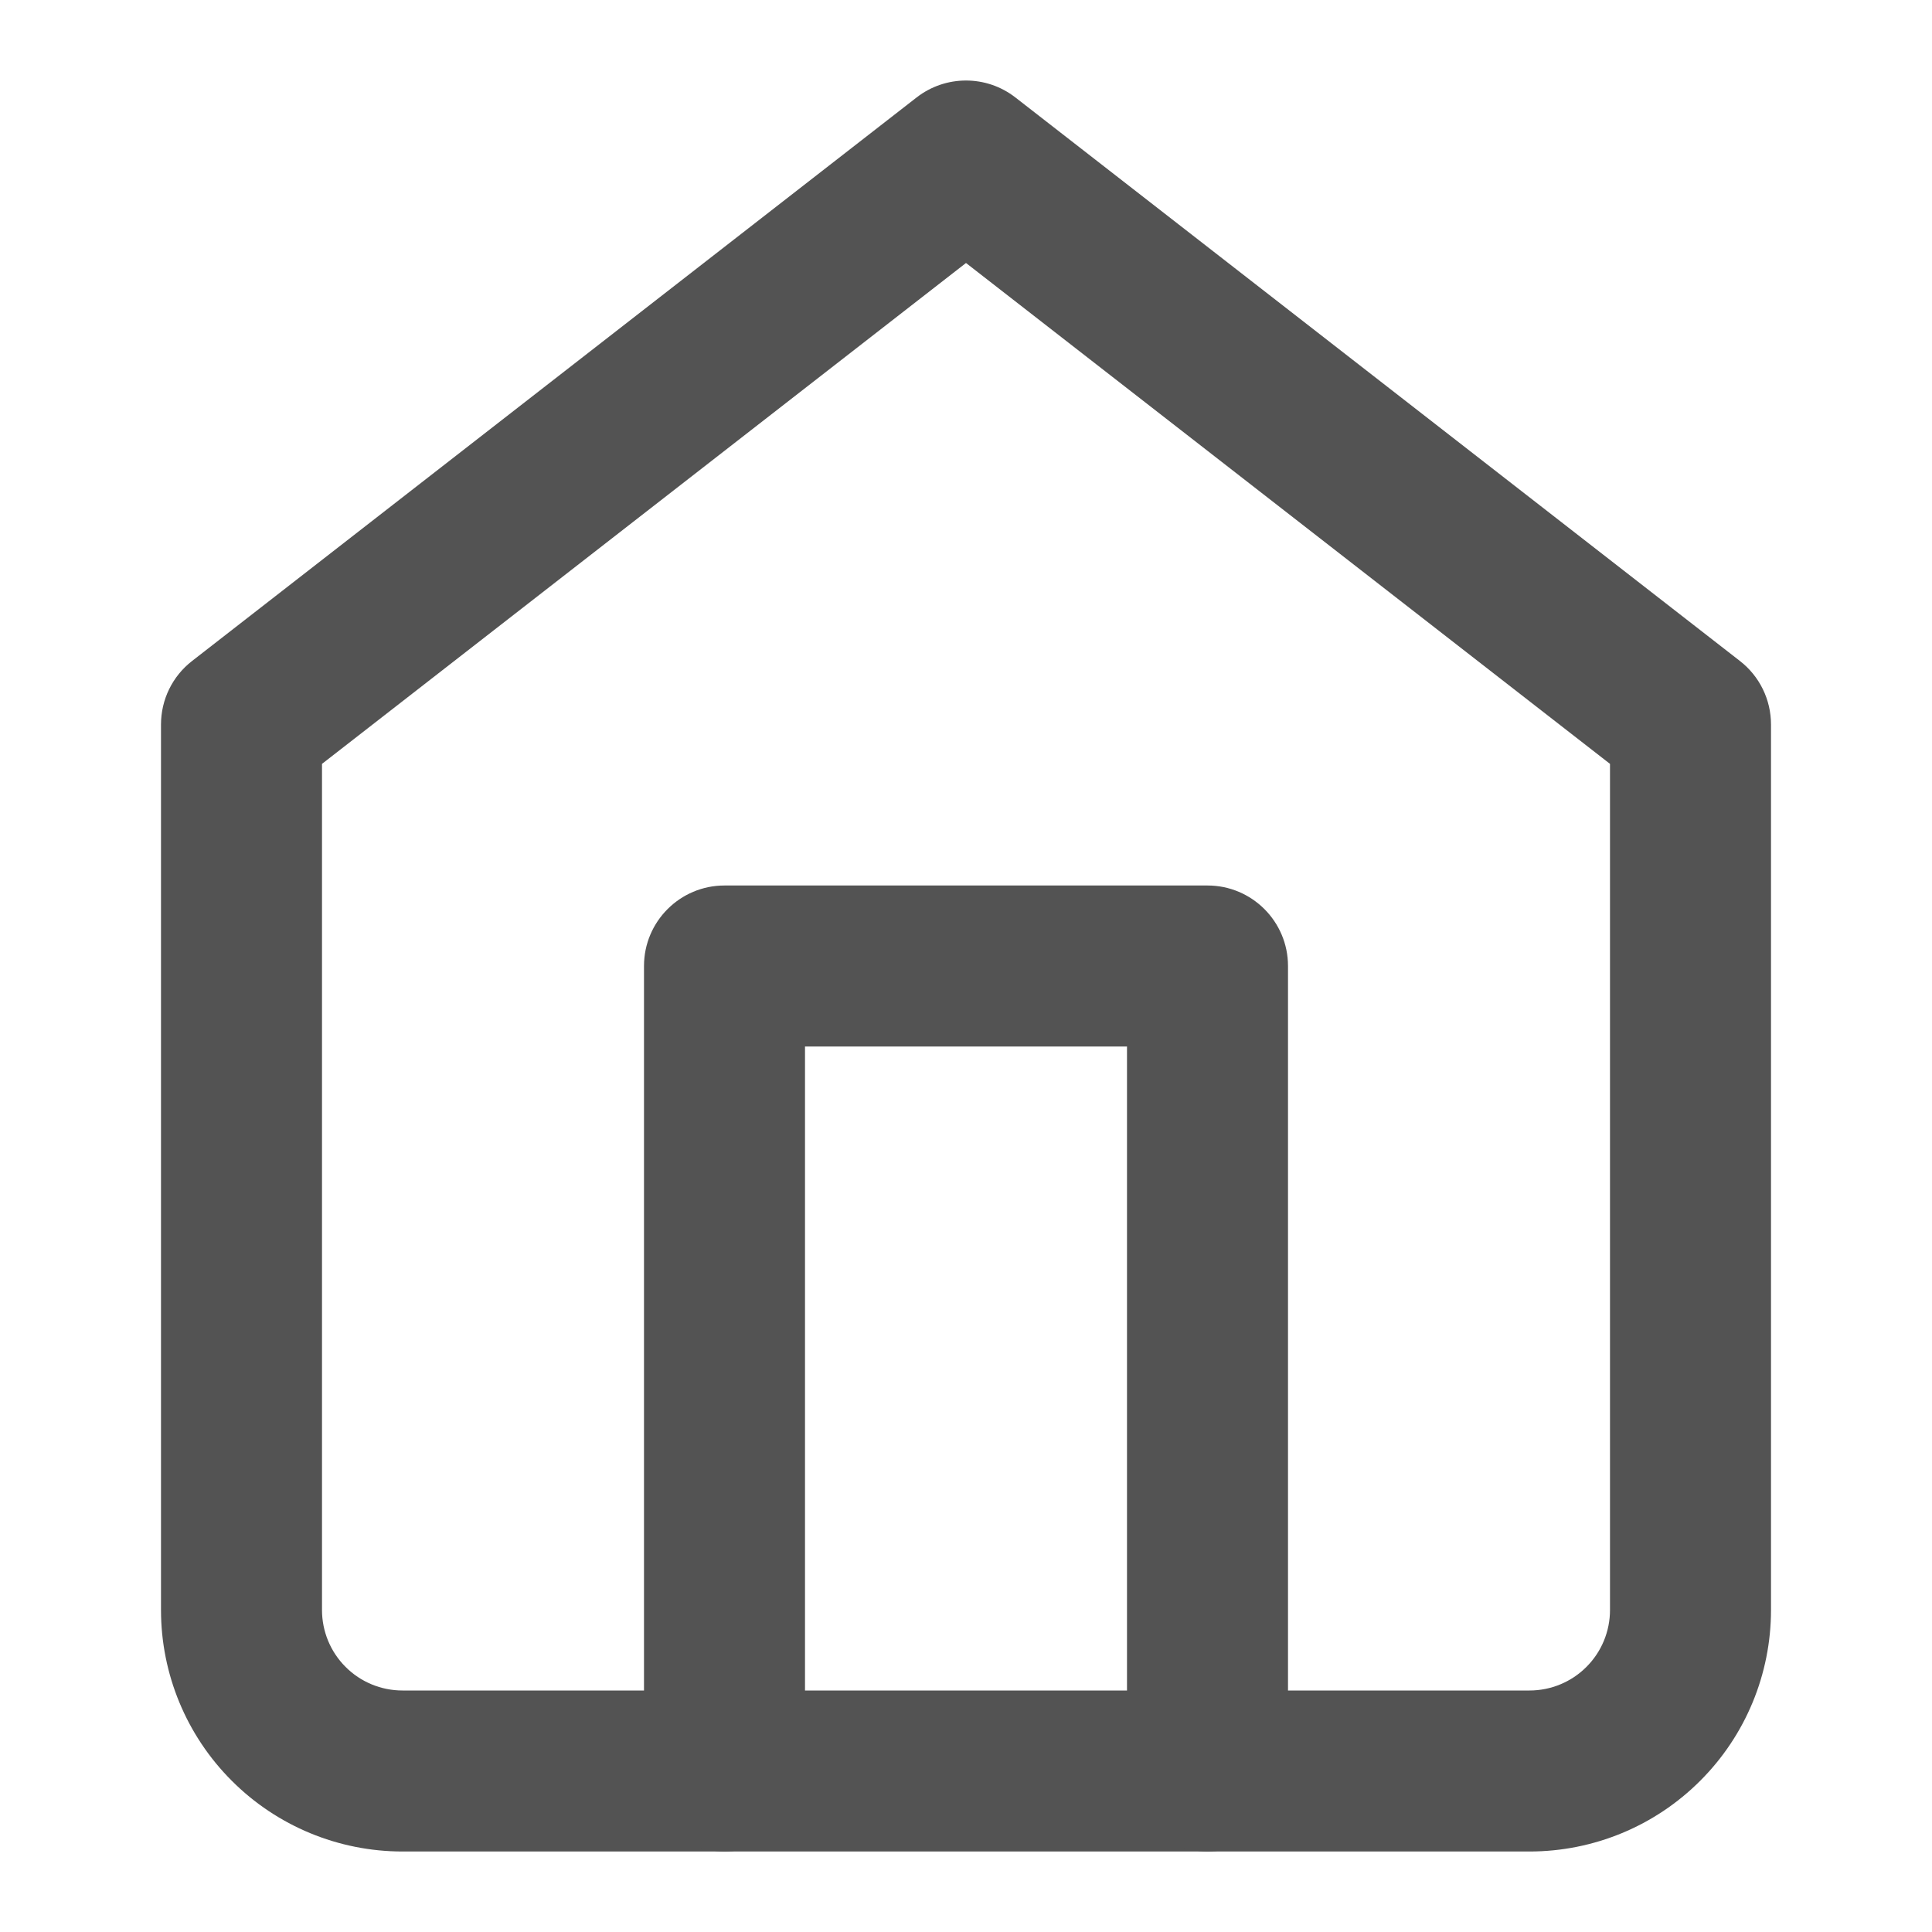
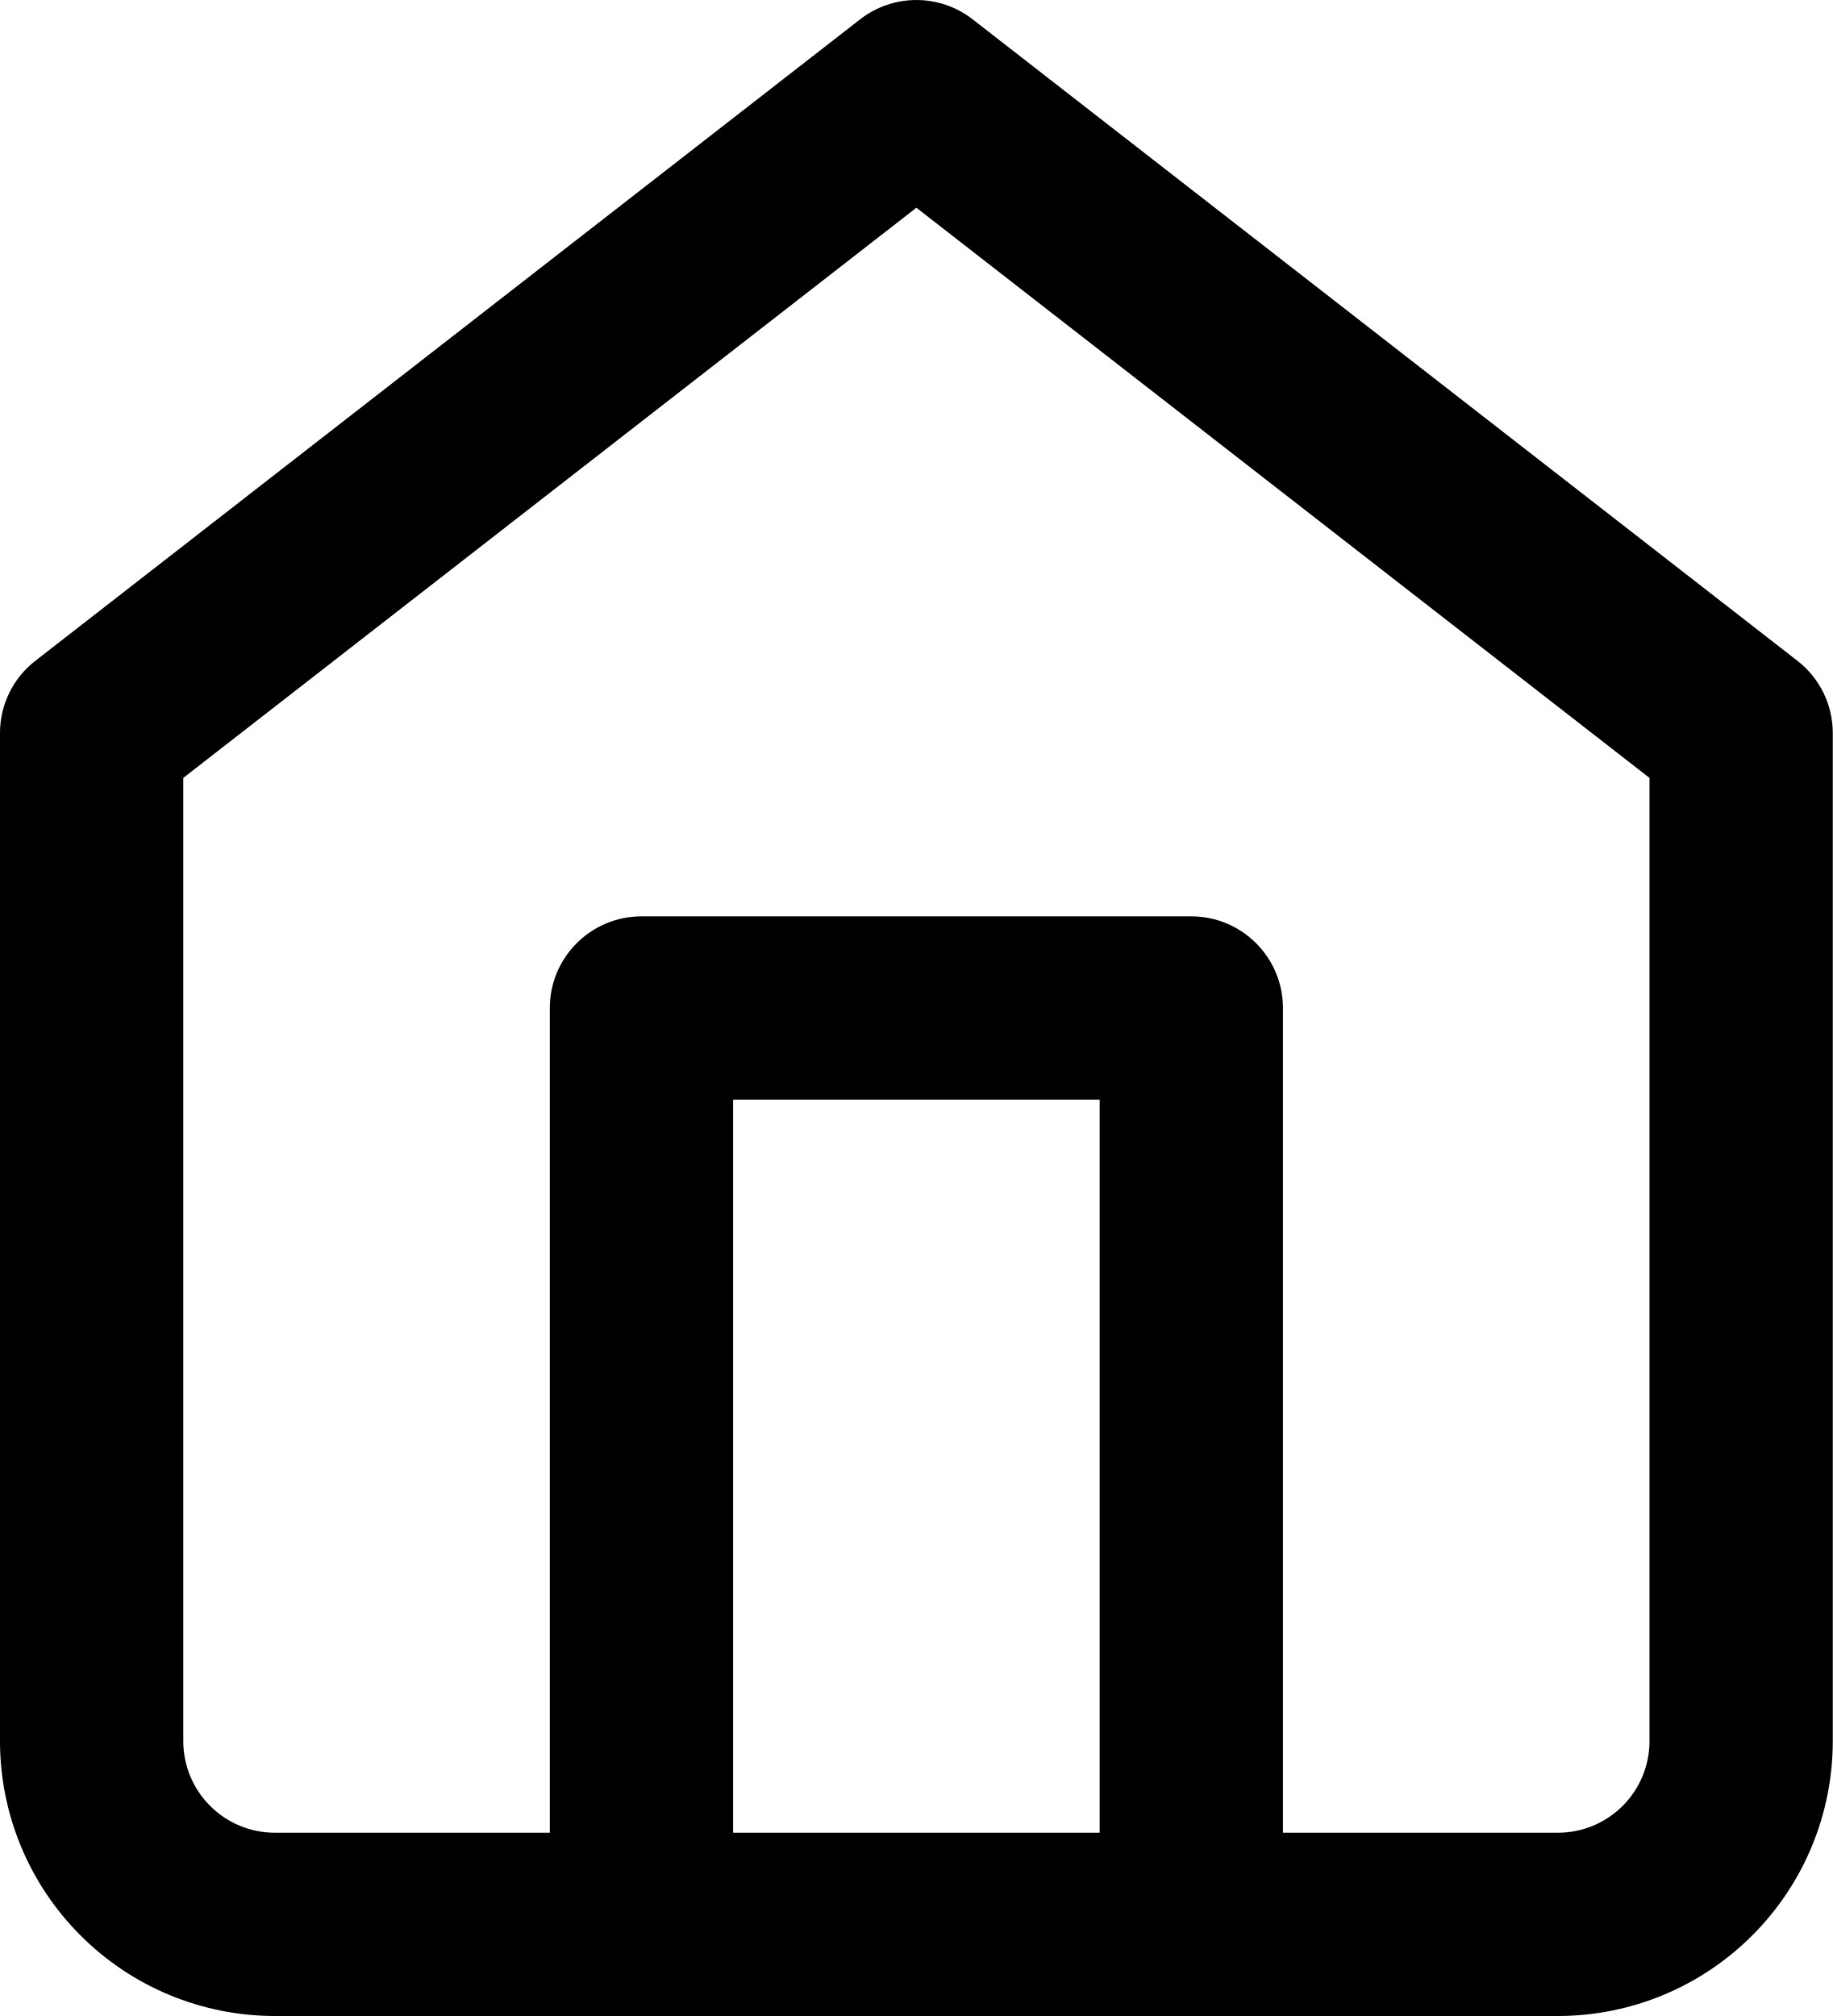
- <svg xmlns="http://www.w3.org/2000/svg" width="24" height="24" viewBox="0 0 24 24" fill="none">
-   <path fill-rule="evenodd" clip-rule="evenodd" d="M11.386 1.211C11.747 0.93 12.253 0.93 12.614 1.211L21.614 8.211C21.858 8.4 22 8.691 22 9V20C22 20.796 21.684 21.559 21.121 22.121C20.559 22.684 19.796 23 19 23H5C4.204 23 3.441 22.684 2.879 22.121C2.316 21.559 2 20.796 2 20V9C2 8.691 2.142 8.4 2.386 8.211L11.386 1.211ZM4 9.489V20C4 20.265 4.105 20.52 4.293 20.707C4.48 20.895 4.735 21 5 21H19C19.265 21 19.52 20.895 19.707 20.707C19.895 20.52 20 20.265 20 20V9.489L12 3.267L4 9.489Z" fill="#535353" />
-   <path fill-rule="evenodd" clip-rule="evenodd" d="M8 12C8 11.448 8.448 11 9 11H15C15.552 11 16 11.448 16 12V22C16 22.552 15.552 23 15 23C14.448 23 14 22.552 14 22V13H10V22C10 22.552 9.552 23 9 23C8.448 23 8 22.552 8 22V12Z" fill="#535353" />
+ <svg xmlns="http://www.w3.org/2000/svg" width="20" height="22" viewBox="0 0 20 22" fill="none">
+   <path fill-rule="evenodd" clip-rule="evenodd" d="M9.386 0.211C9.747 -0.07 10.253 -0.07 10.614 0.211L19.614 7.211C19.858 7.4 20 7.691 20 8V19C20 19.796 19.684 20.559 19.121 21.121C18.559 21.684 17.796 22 17 22H3C2.204 22 1.441 21.684 0.879 21.121C0.316 20.559 0 19.796 0 19V8C0 7.691 0.142 7.4 0.386 7.211L9.386 0.211ZM2 8.489V19C2 19.265 2.105 19.52 2.293 19.707C2.48 19.895 2.735 20 3 20H17C17.265 20 17.52 19.895 17.707 19.707C17.895 19.52 18 19.265 18 19V8.489L10 2.267L2 8.489Z" fill="black" />
+   <path fill-rule="evenodd" clip-rule="evenodd" d="M6 11C6 10.448 6.448 10 7 10H13C13.552 10 14 10.448 14 11V21C14 21.552 13.552 22 13 22C12.448 22 12 21.552 12 21V12H8V21C8 21.552 7.552 22 7 22C6.448 22 6 21.552 6 21V11Z" fill="black" />
</svg>
